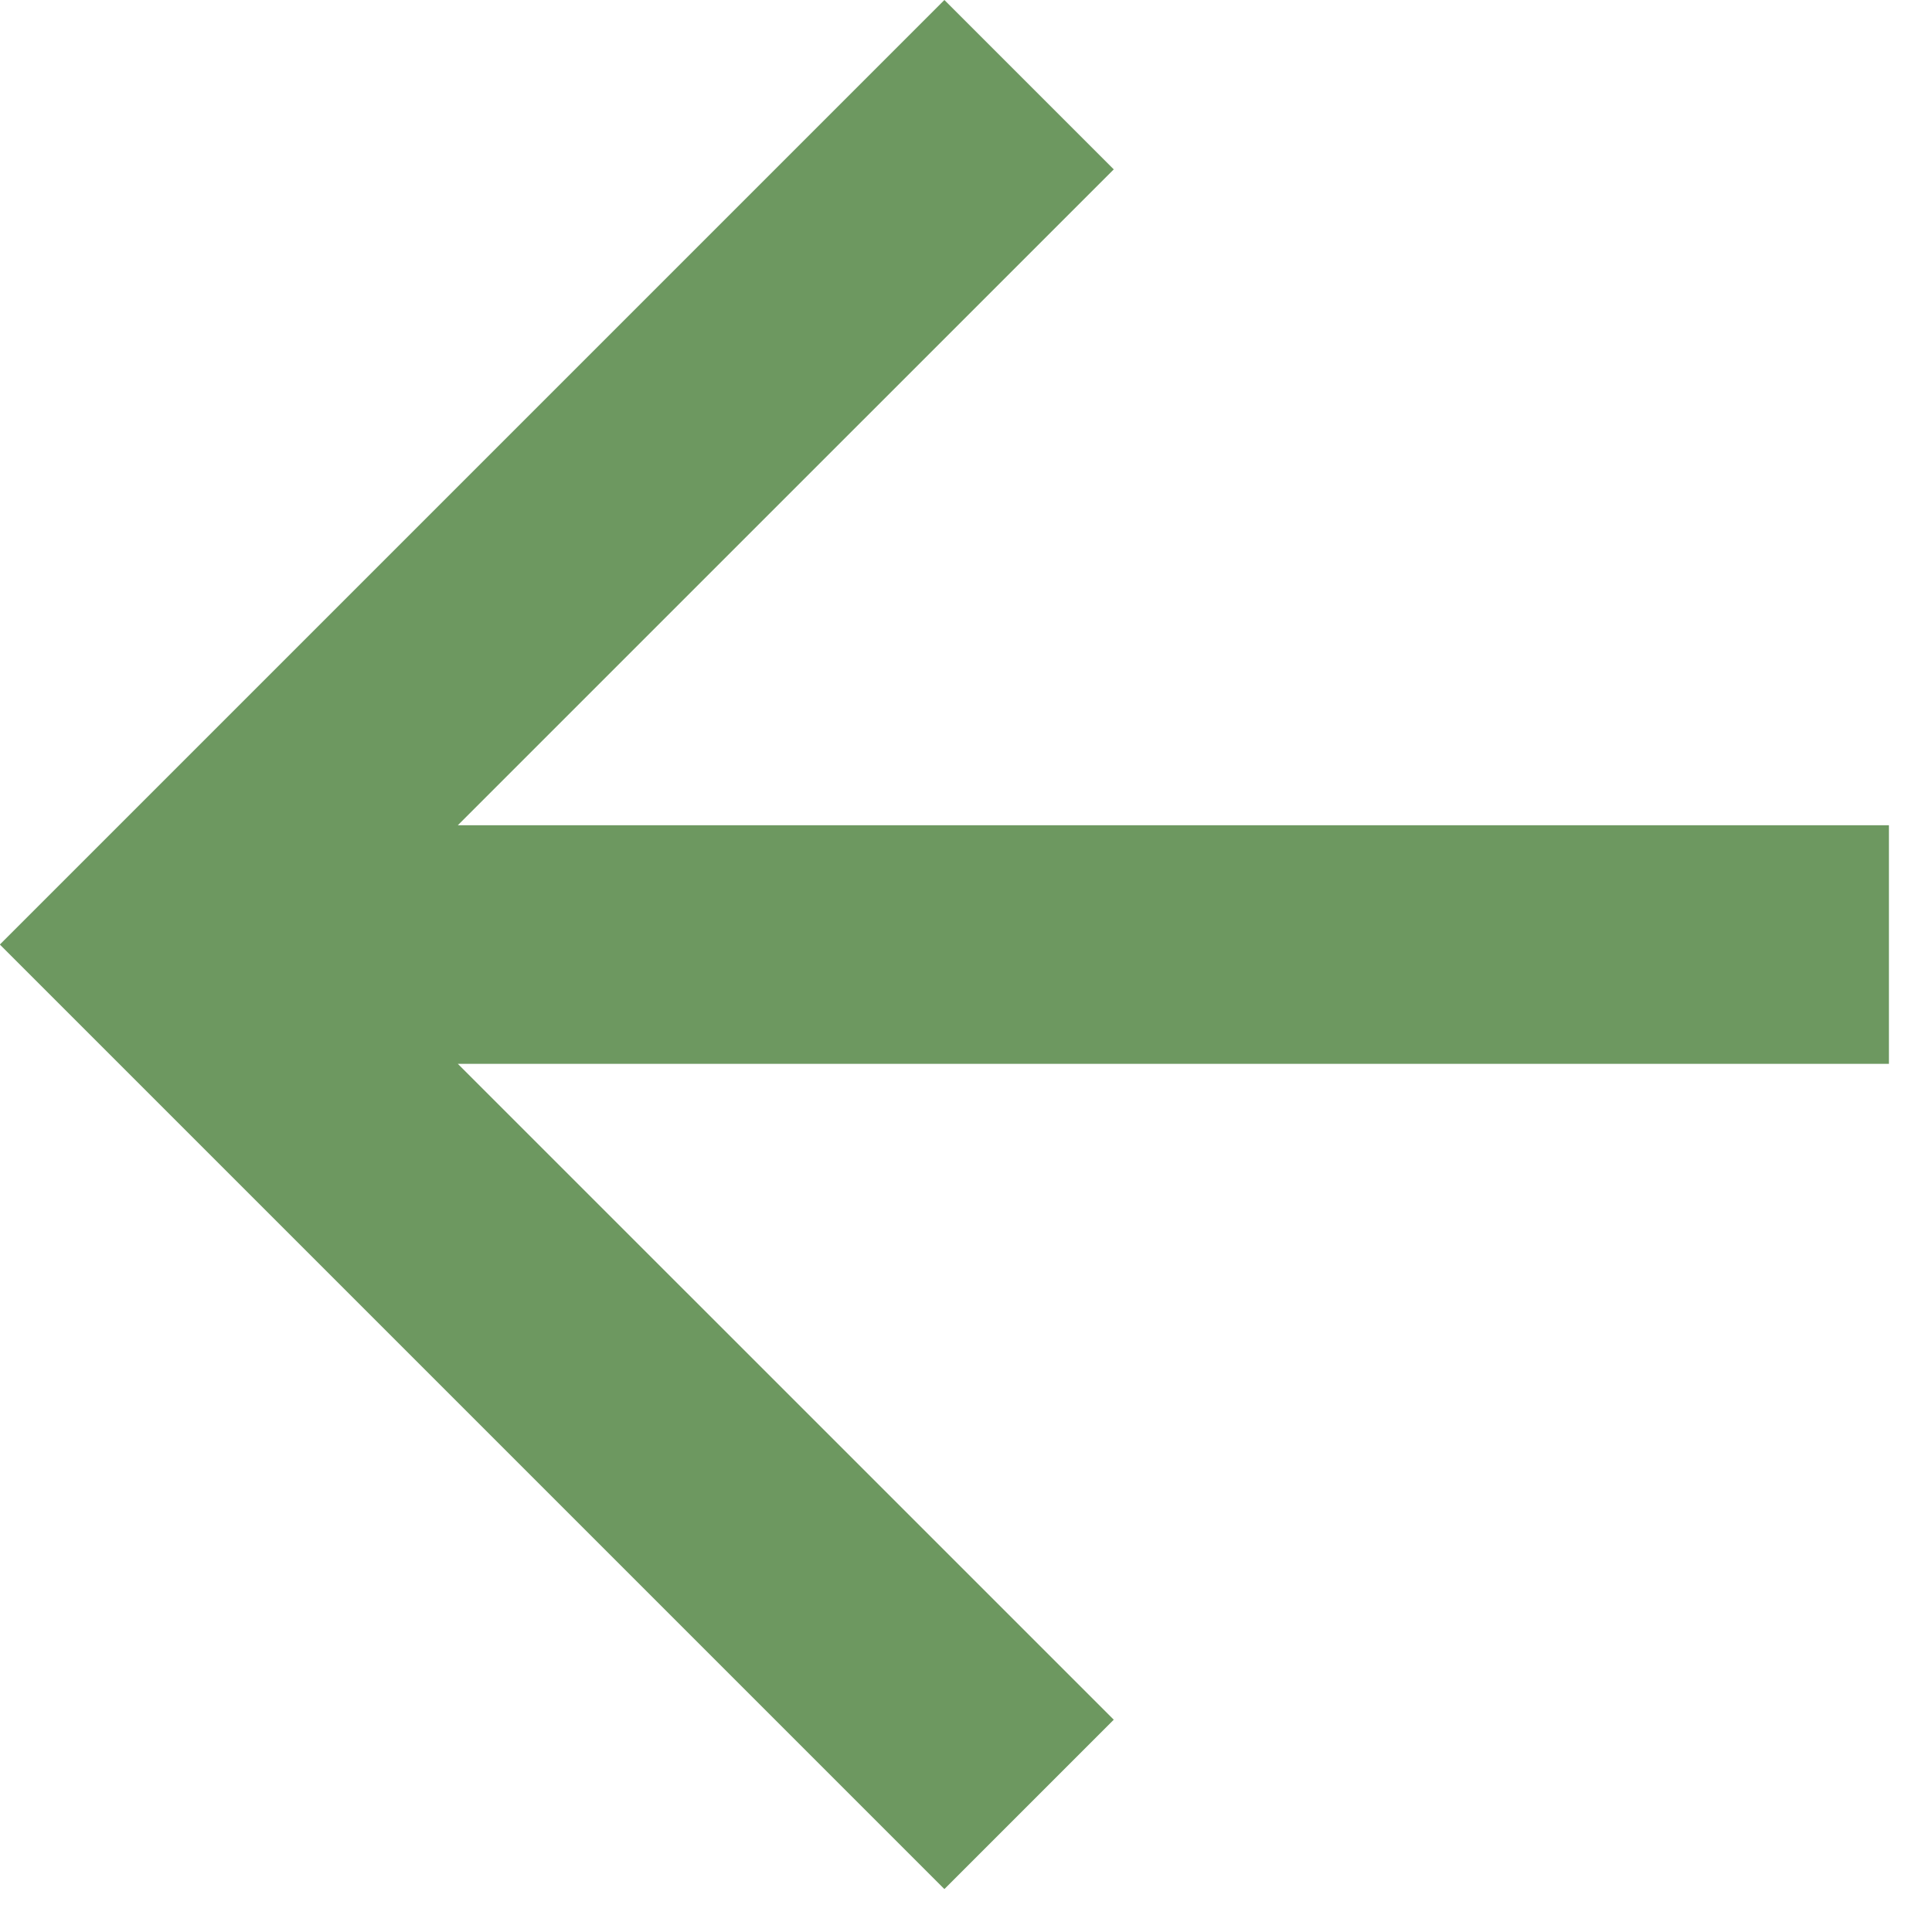
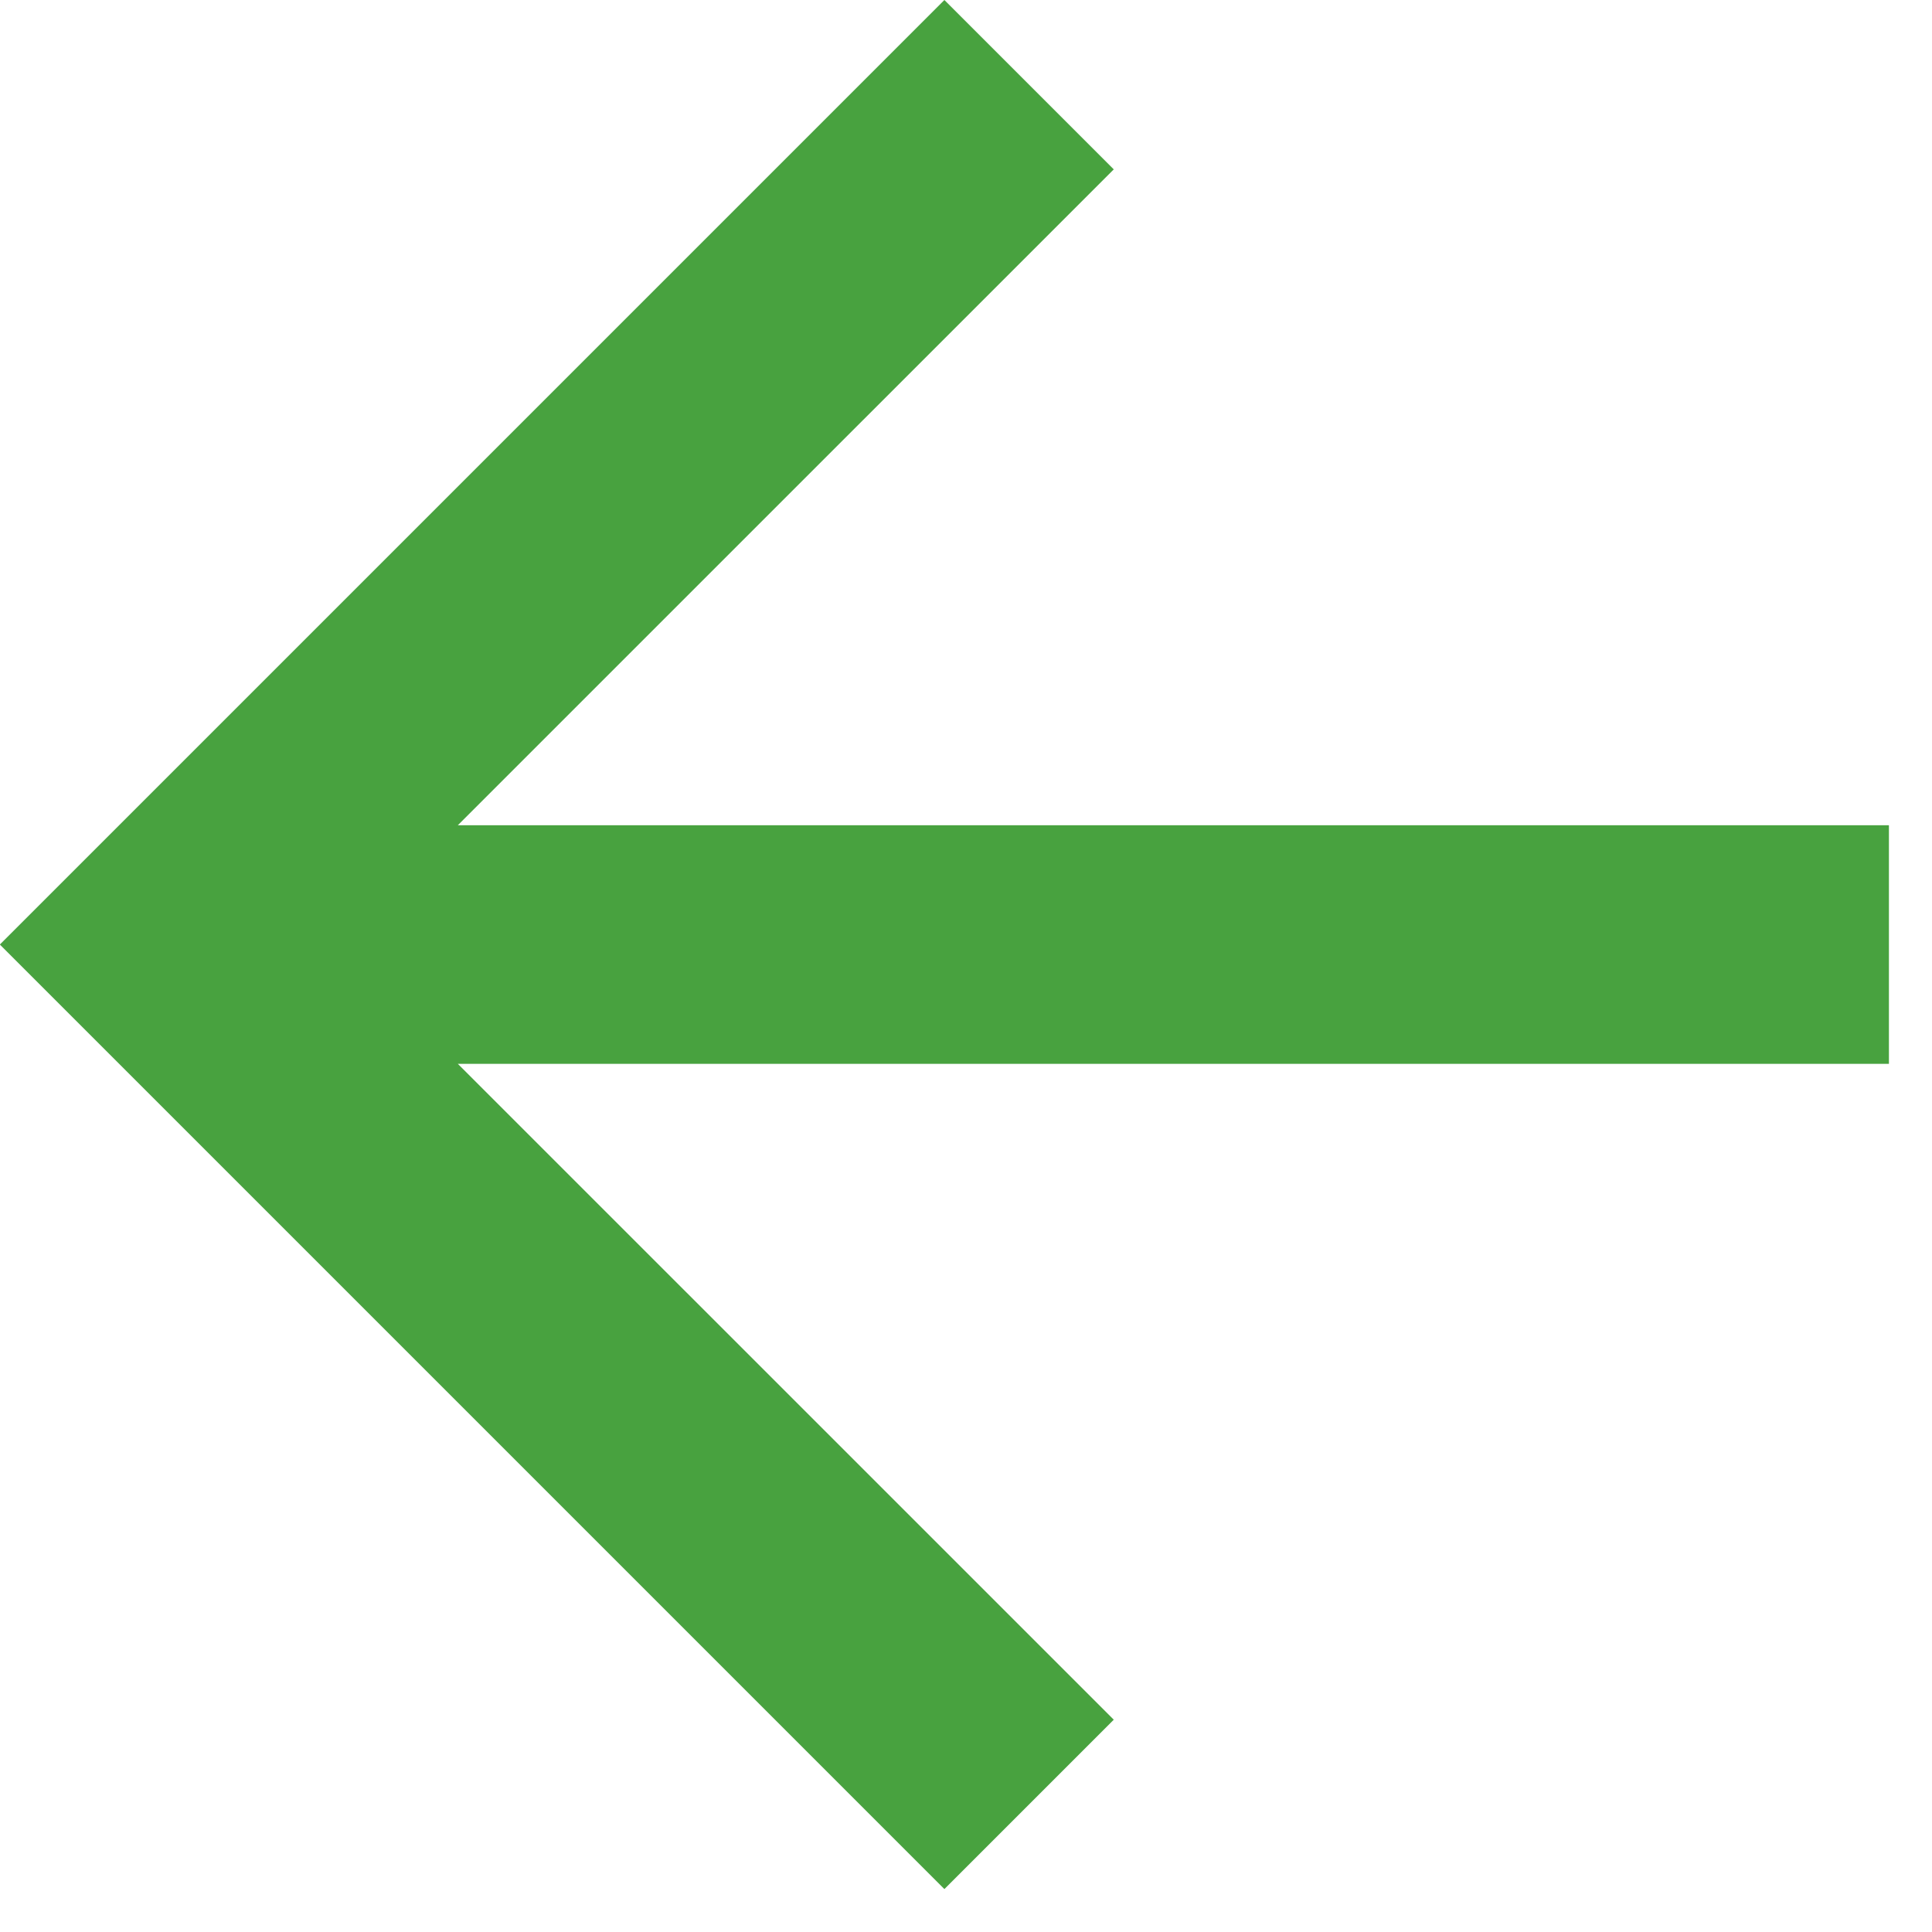
<svg xmlns="http://www.w3.org/2000/svg" width="27" height="27" viewBox="0 0 27 27" fill="none">
-   <path d="M26.398 11.533L26.398 14.867L6.398 14.867L15.565 24.033L13.198 26.4L-0.002 13.2L13.198 -5.7699e-07L15.565 2.367L6.398 11.533L26.398 11.533Z" fill="#6D9860" />
+   <path d="M26.398 11.533L26.398 14.867L6.398 14.867L15.565 24.033L13.198 26.4L-0.002 13.2L13.198 -5.7699e-07L15.565 2.367L6.398 11.533L26.398 11.533Z" fill="#48A23F" />
</svg>
